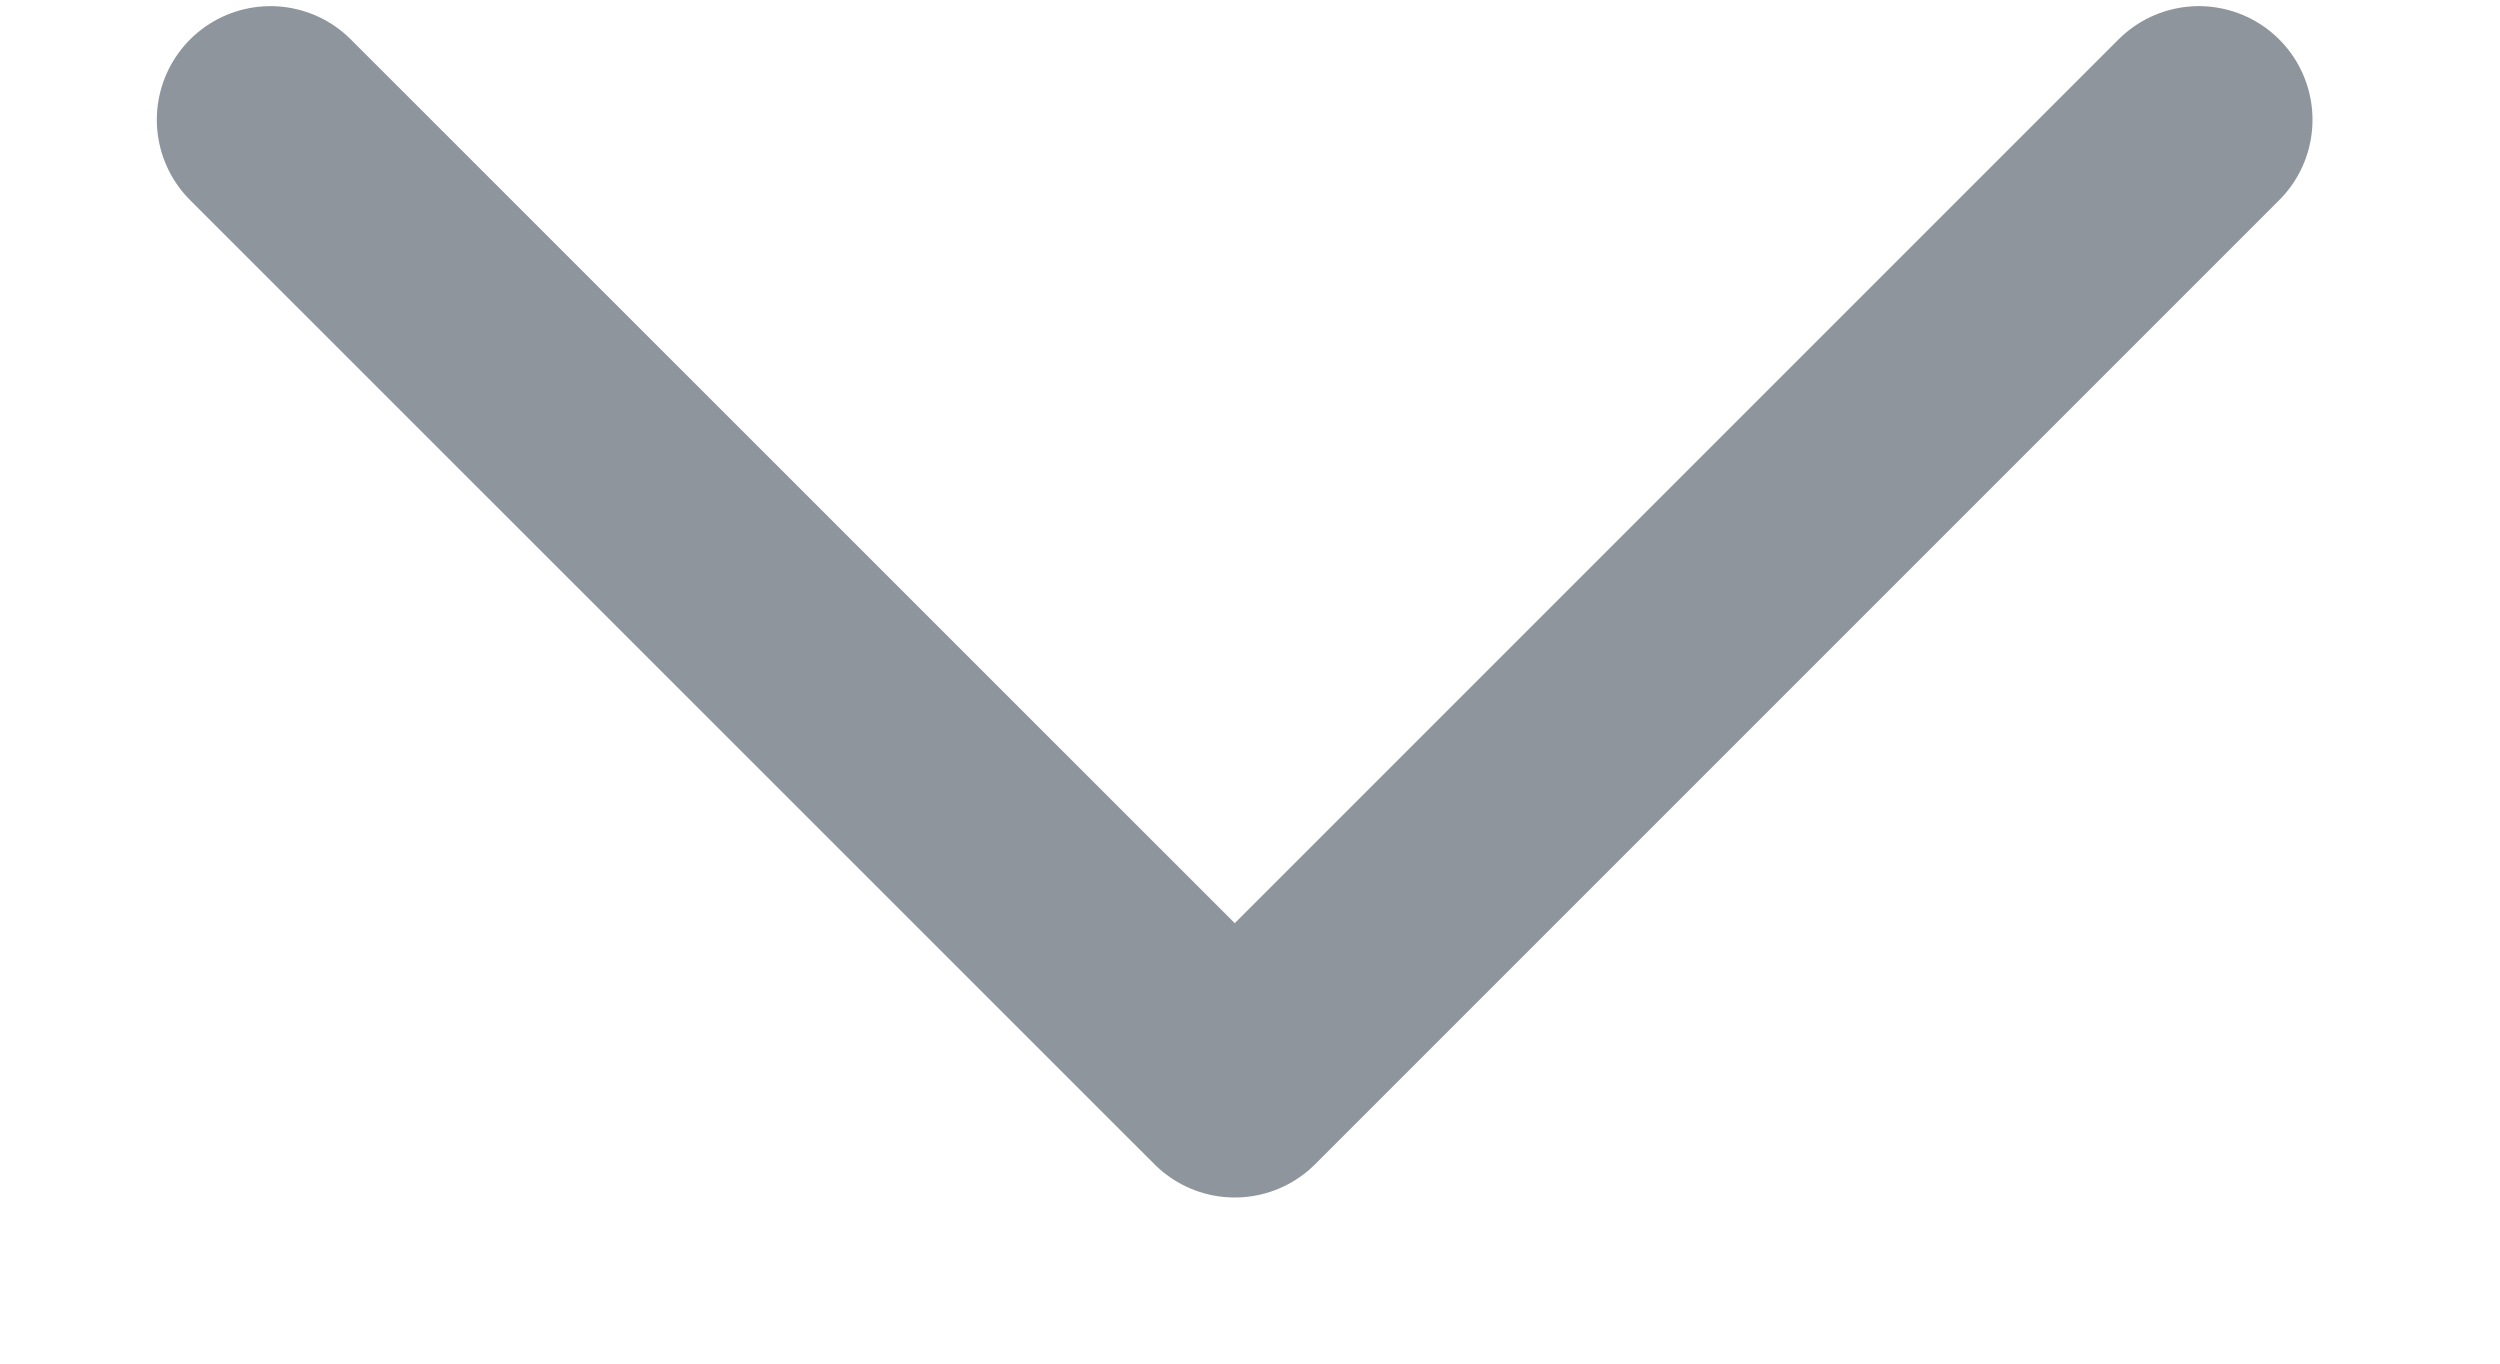
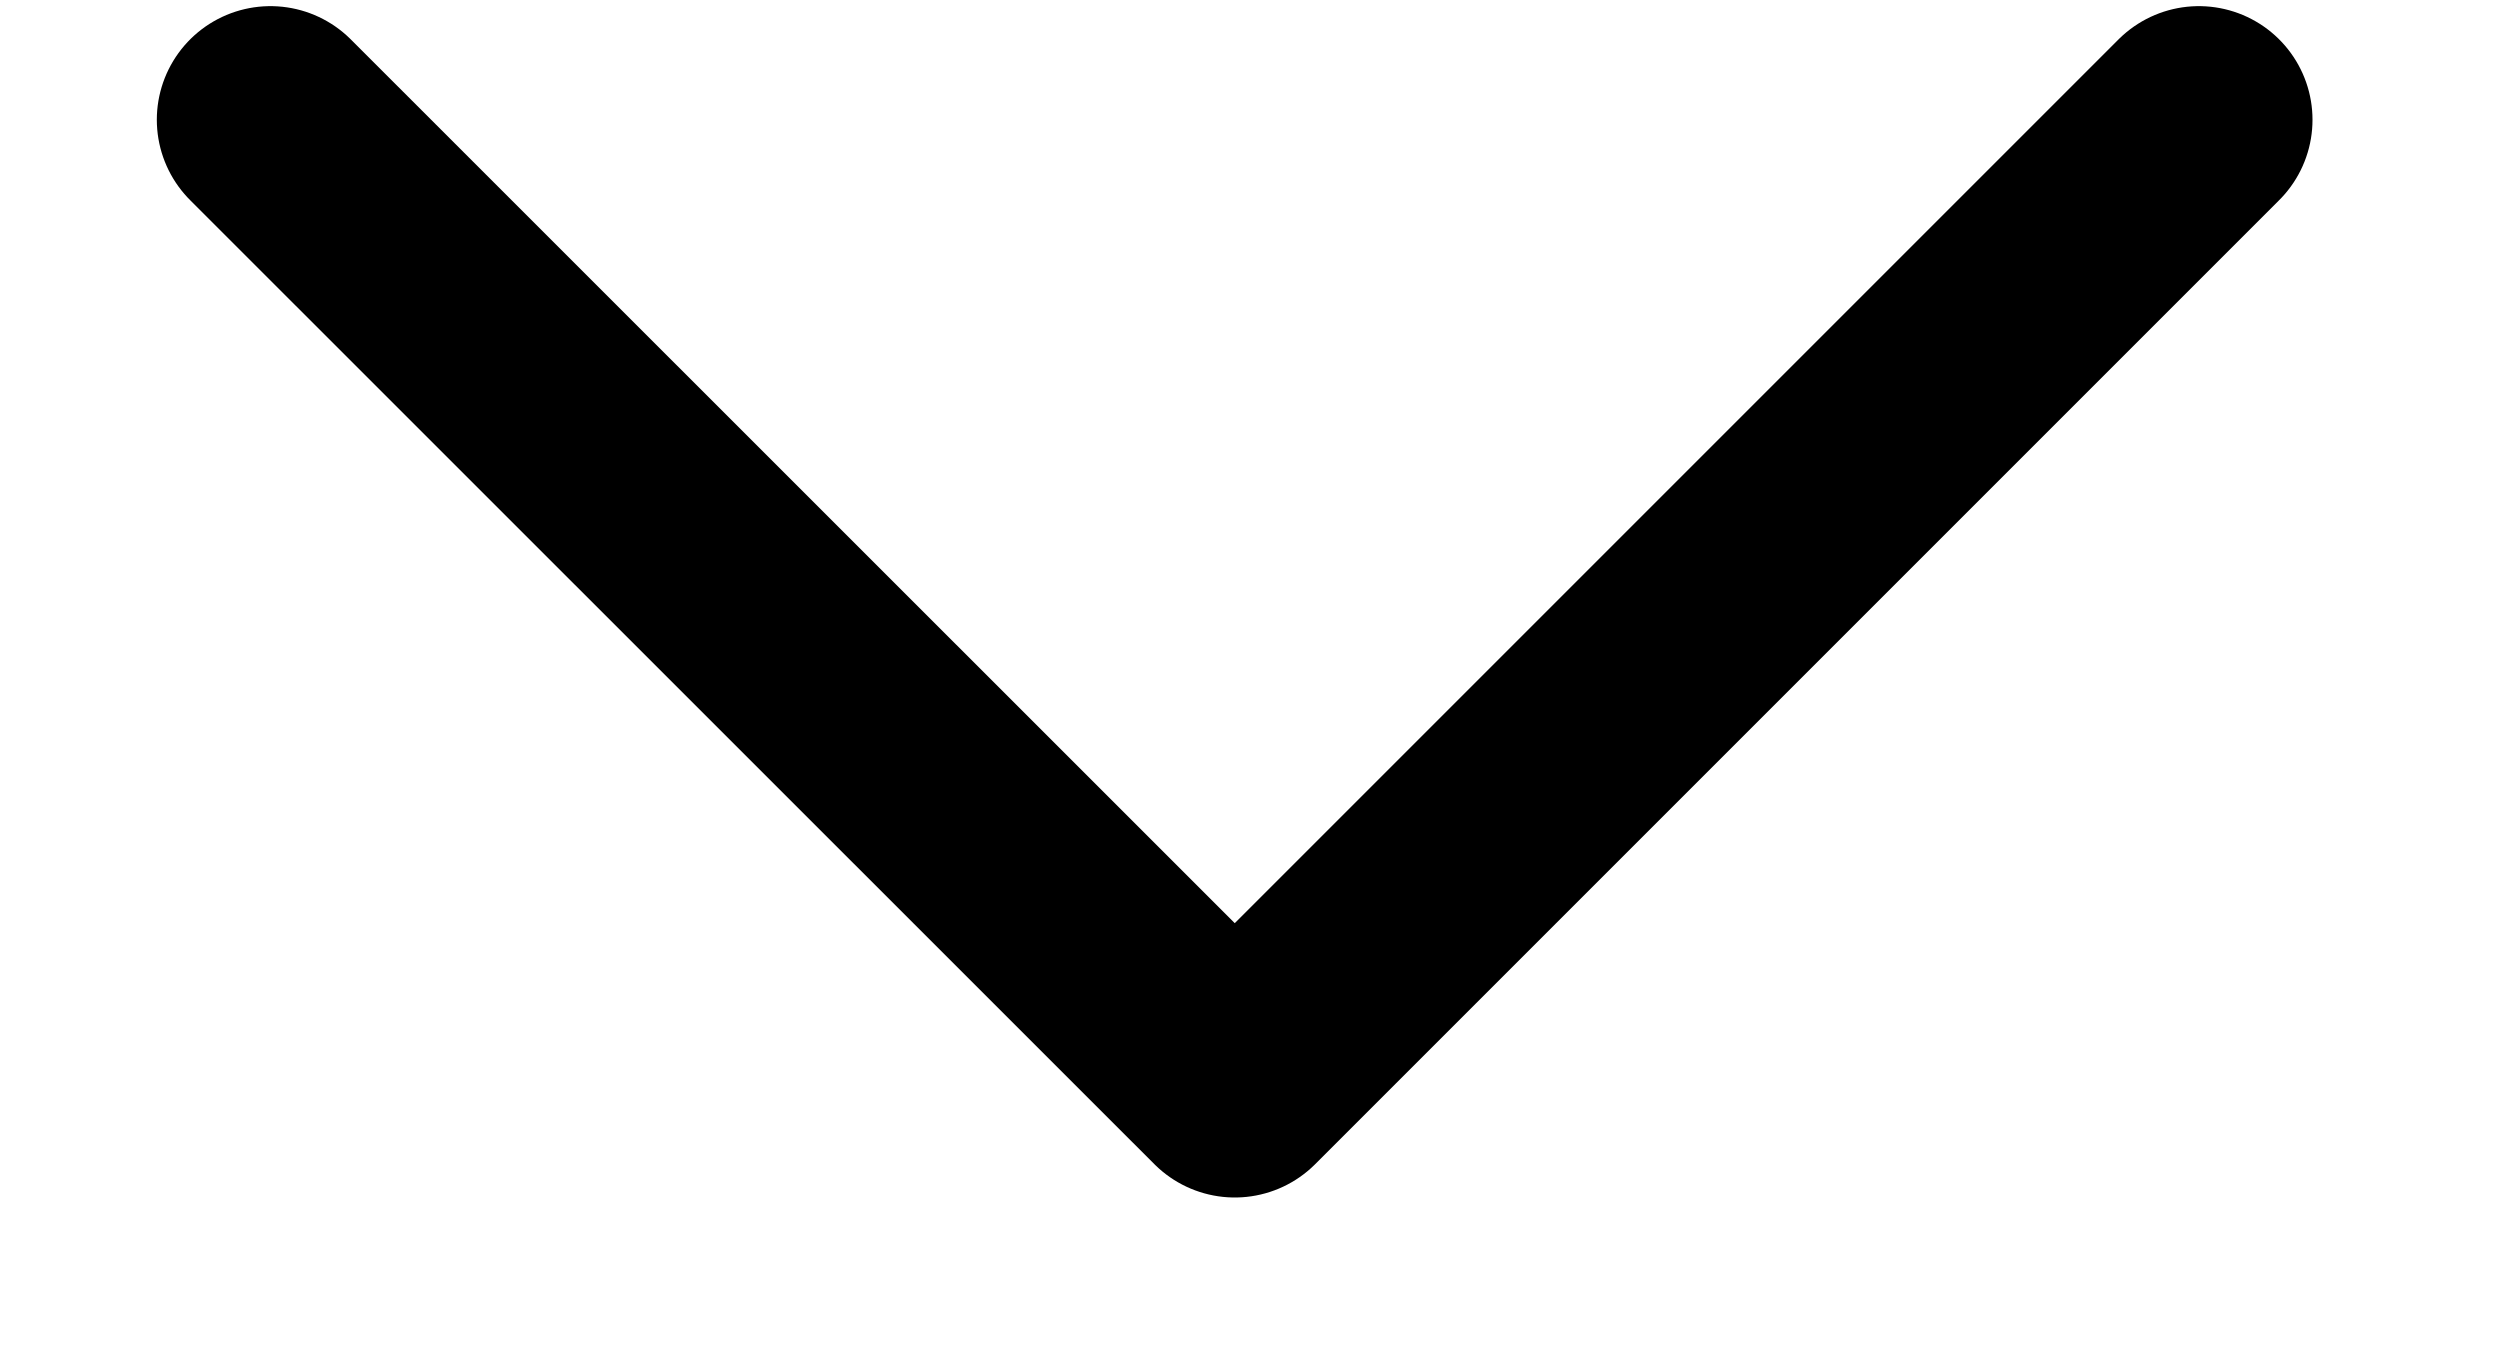
<svg xmlns="http://www.w3.org/2000/svg" width="11" height="6" viewBox="0 0 11 6" fill="none">
-   <path d="M1.19 0.527L5.433 4.769L9.675 0.527" stroke="#8E959D" stroke-linecap="round" stroke-linejoin="round" />
+   <path d="M1.19 0.527L5.433 4.769L9.675 0.527" stroke="currentColor" stroke-linecap="round" stroke-linejoin="round" />
</svg>
